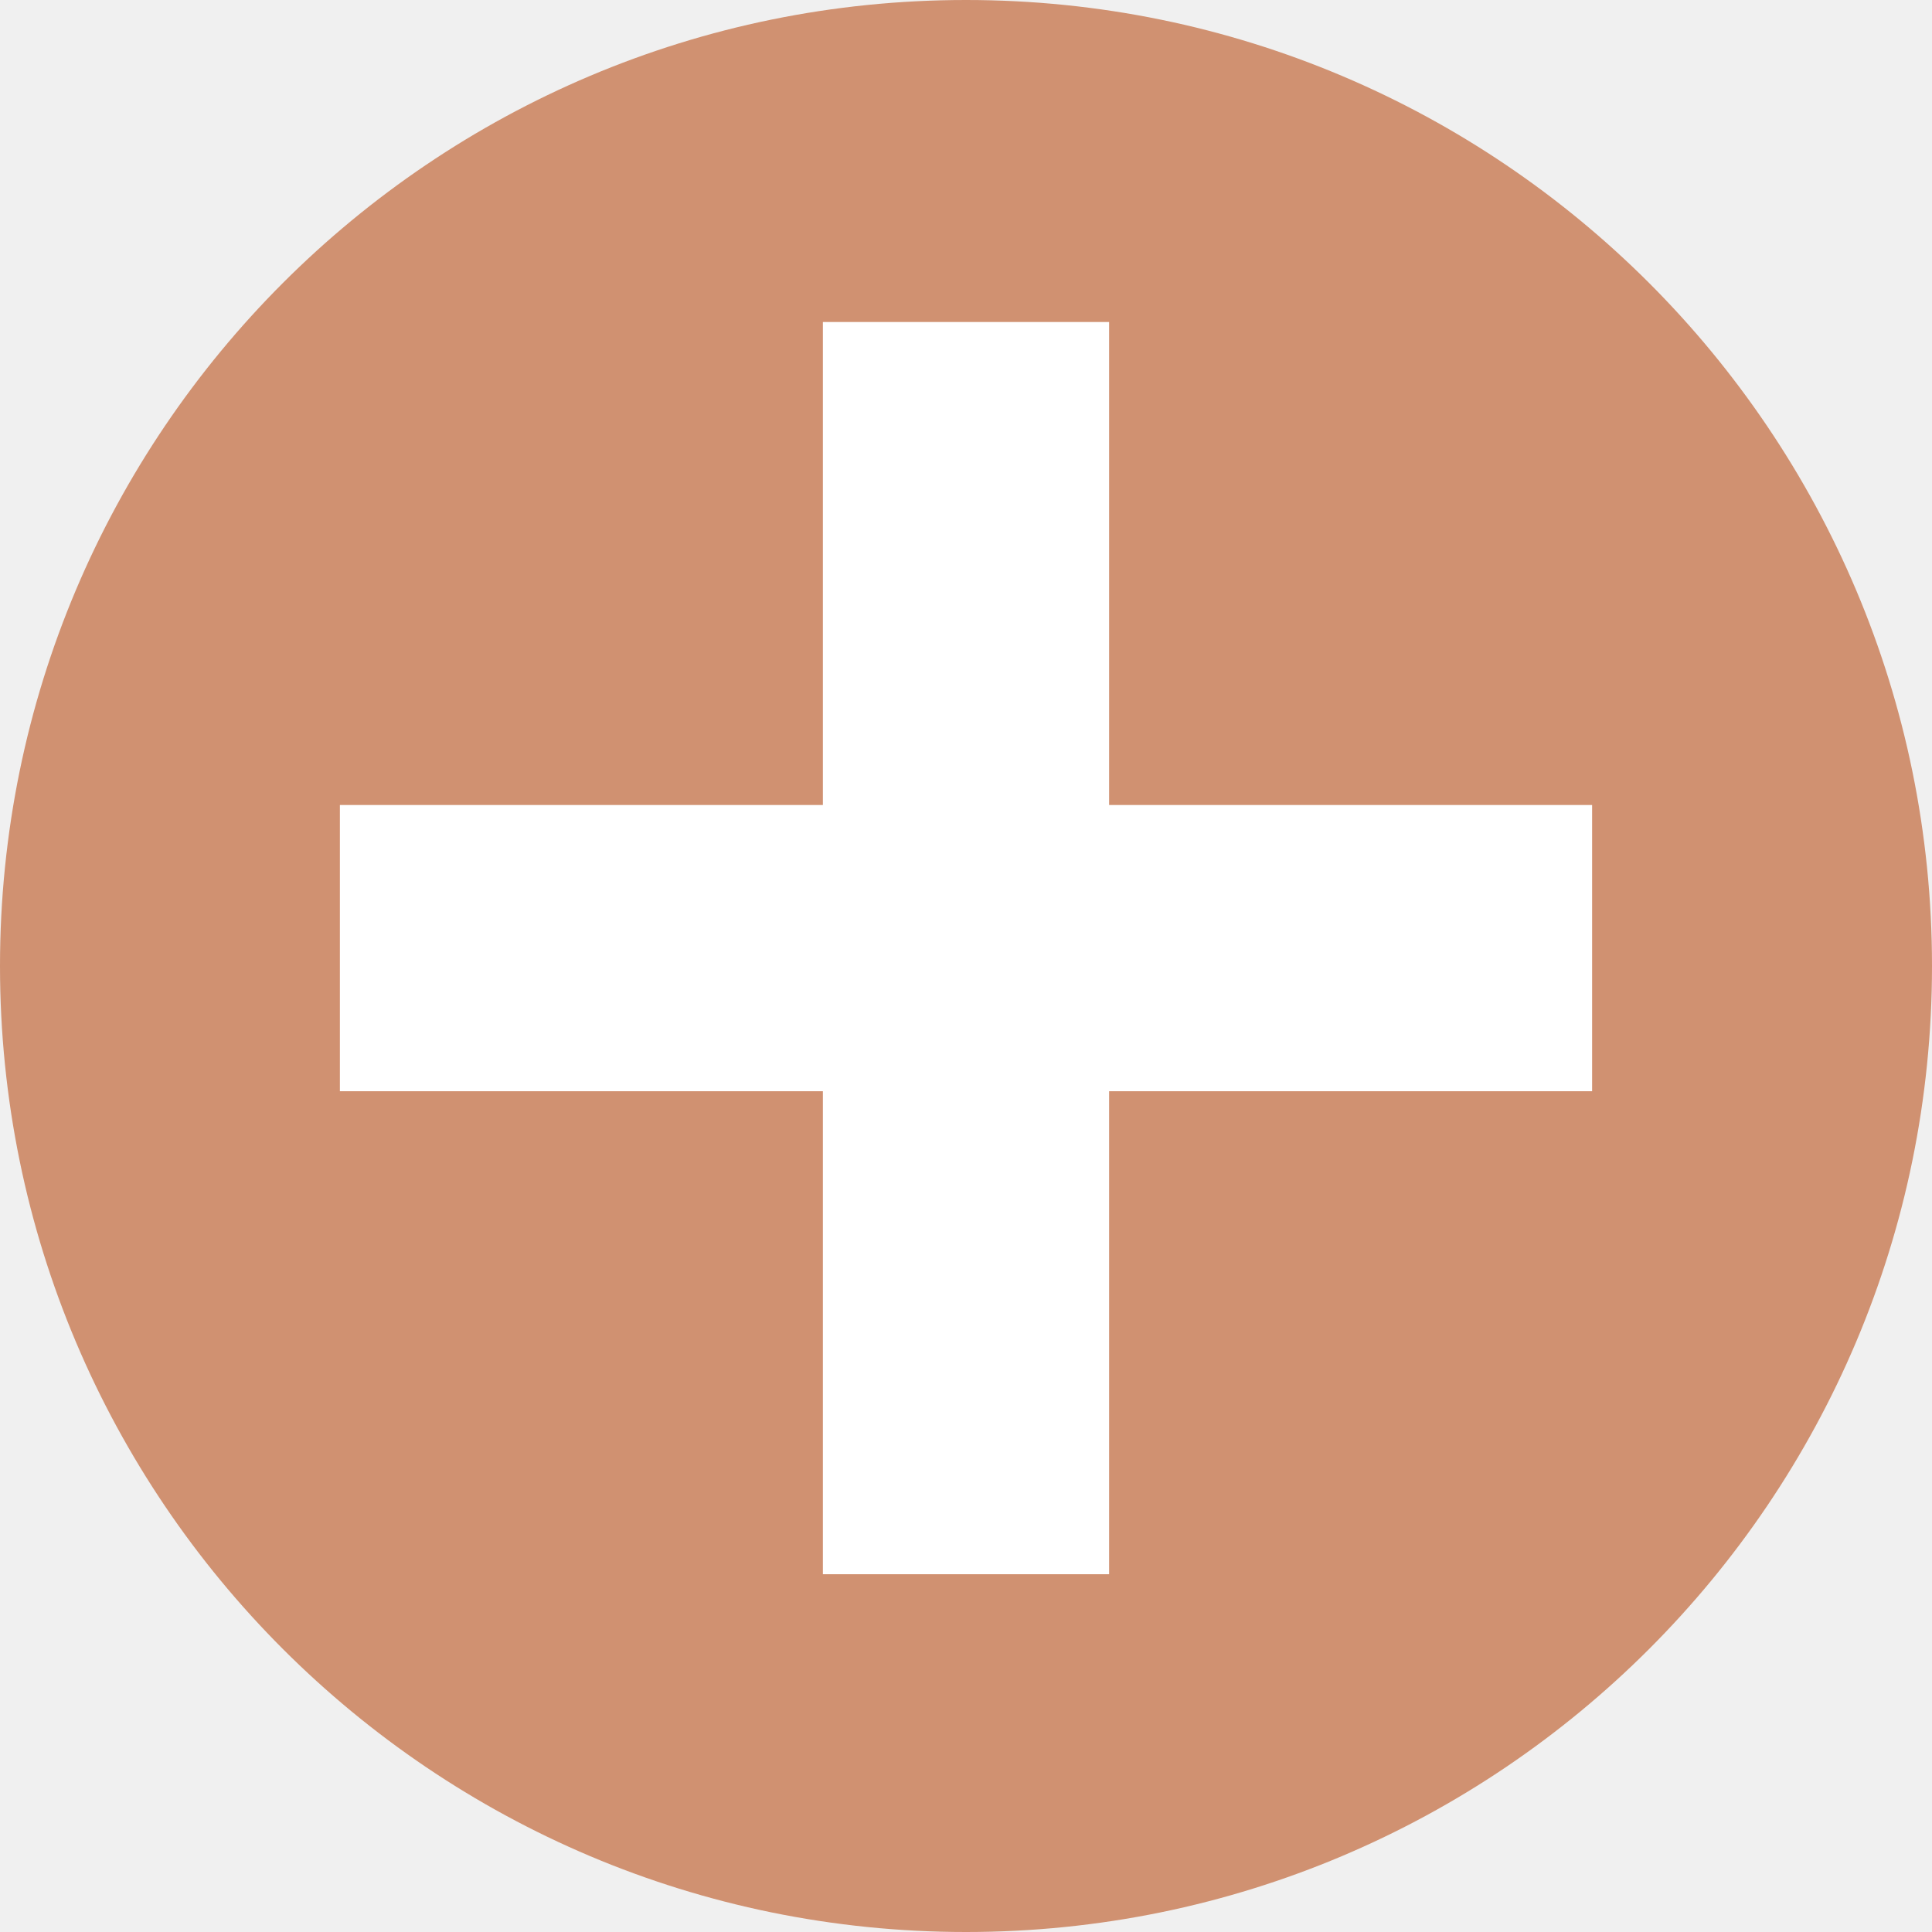
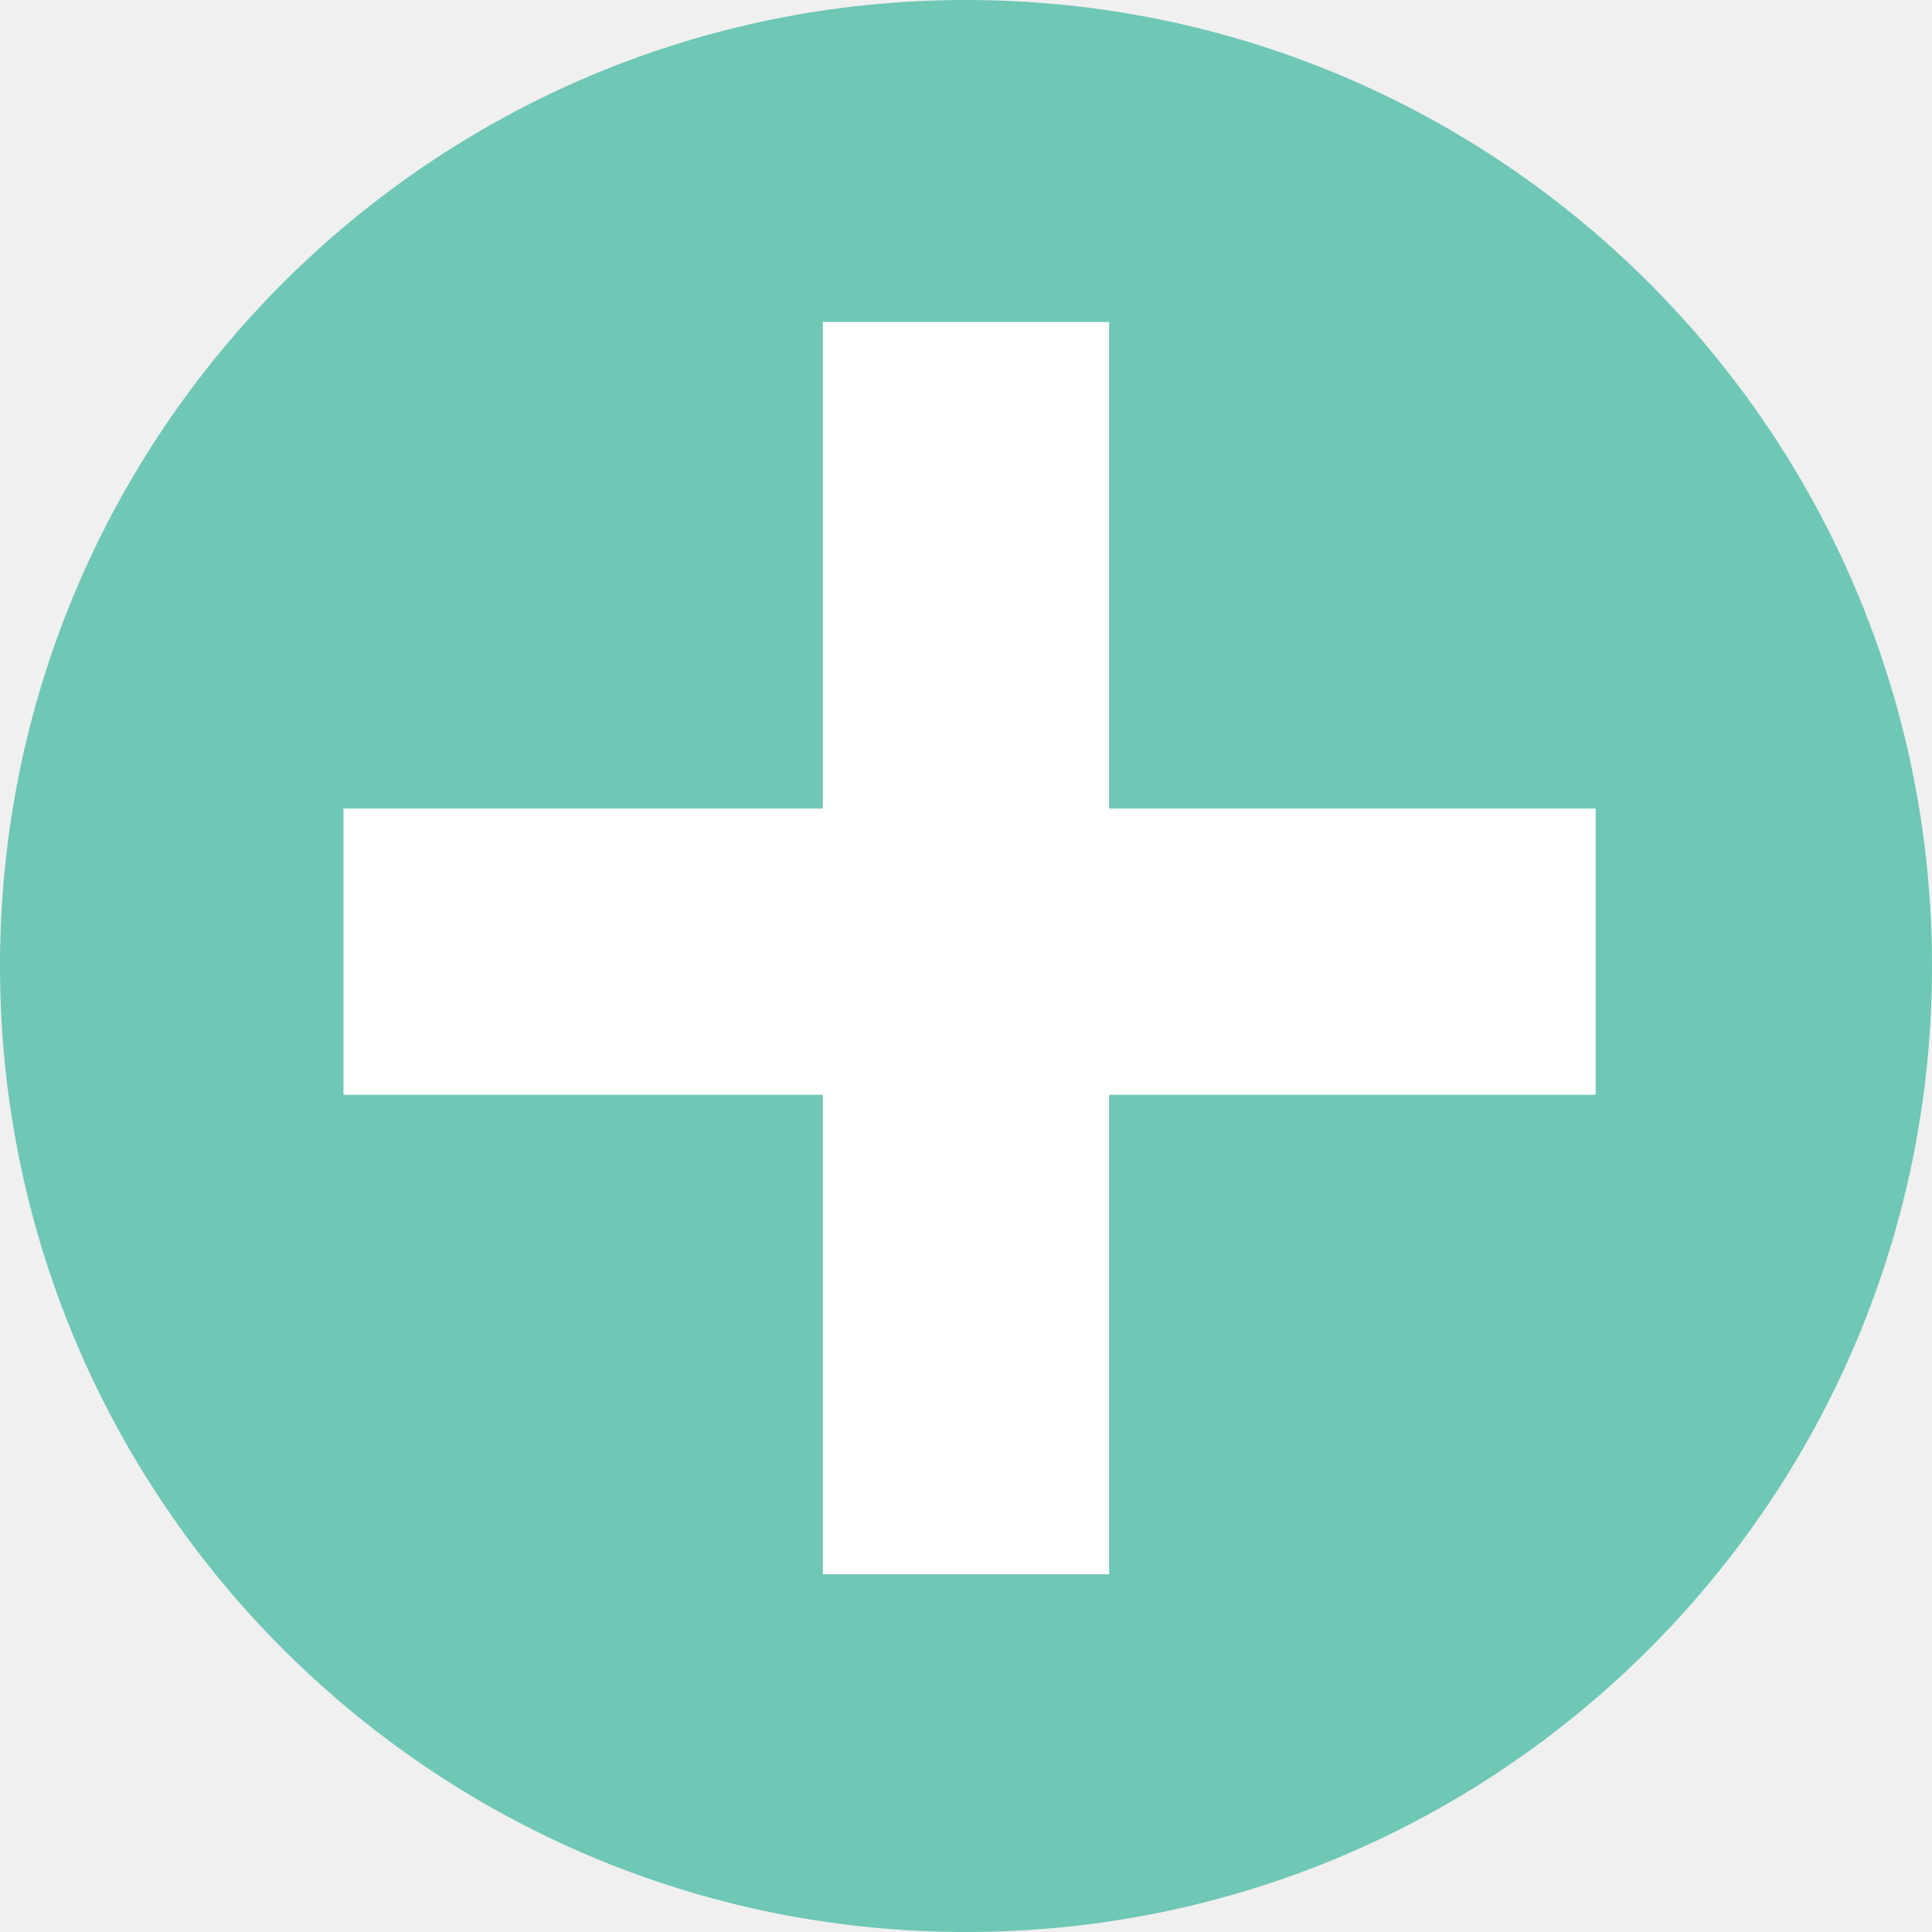
- <svg xmlns="http://www.w3.org/2000/svg" id="Layer_1" data-name="Layer 1" viewBox="0 0 27 27">
-   <defs>
-     <style>.cls-1{fill:#d09171;}.cls-2{fill:#fff;}</style>
-   </defs>
-   <circle class="cls-1" cx="13.5" cy="13.5" r="13.5" />
-   <rect class="cls-2" x="11.5" y="4.5" width="4" height="17.5" />
-   <rect class="cls-2" x="4.75" y="11.25" width="17.5" height="4" />
+ <svg xmlns="http://www.w3.org/2000/svg" version="1.1" id="Layer_1" x="0px" y="0px" viewBox="0 0 27 27" style="enable-background:new 0 0 27 27;" xml:space="preserve">
+   <style type="text/css">
+ 	.st0{fill:#6FC7B5;}
+ 	.st1{fill:#FFFFFF;}
+ </style>
+   <circle class="st0" cx="13.5" cy="13.5" r="13.5" />
+   <rect x="11.5" y="4.5" class="st1" width="4" height="17.5" />
+   <rect x="4.8" y="11.3" class="st1" width="17.5" height="4" />
</svg>
